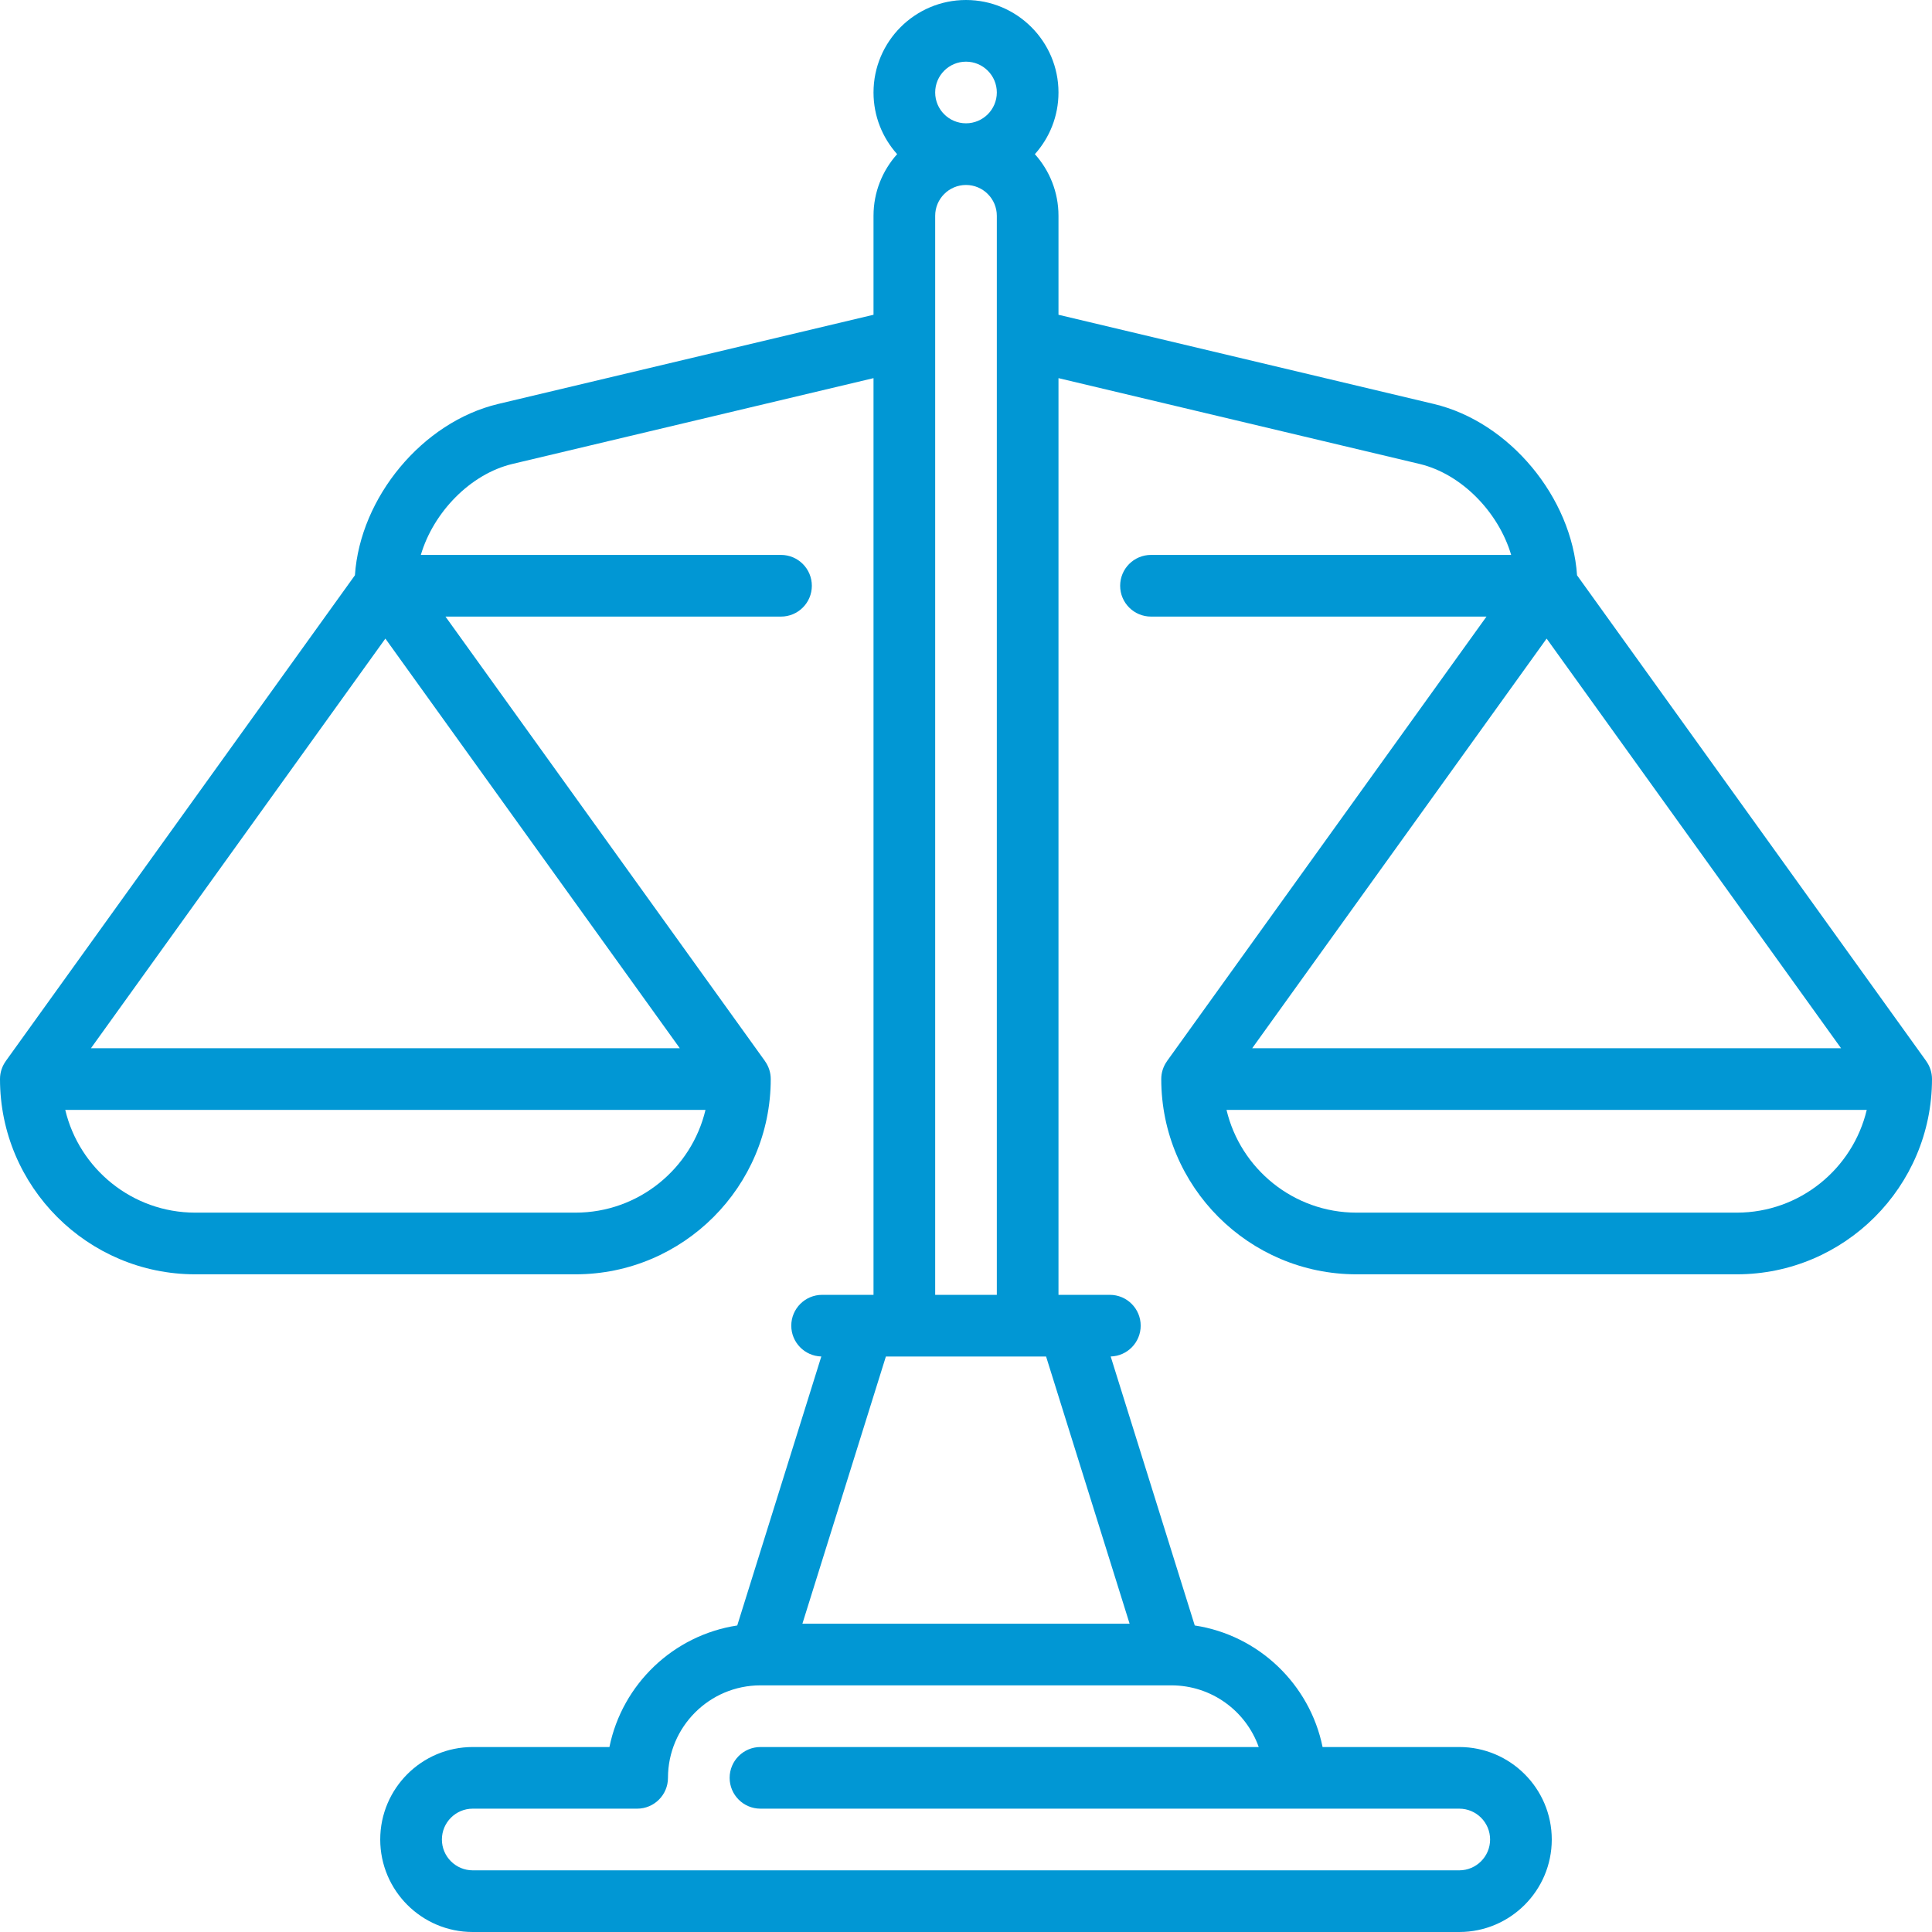
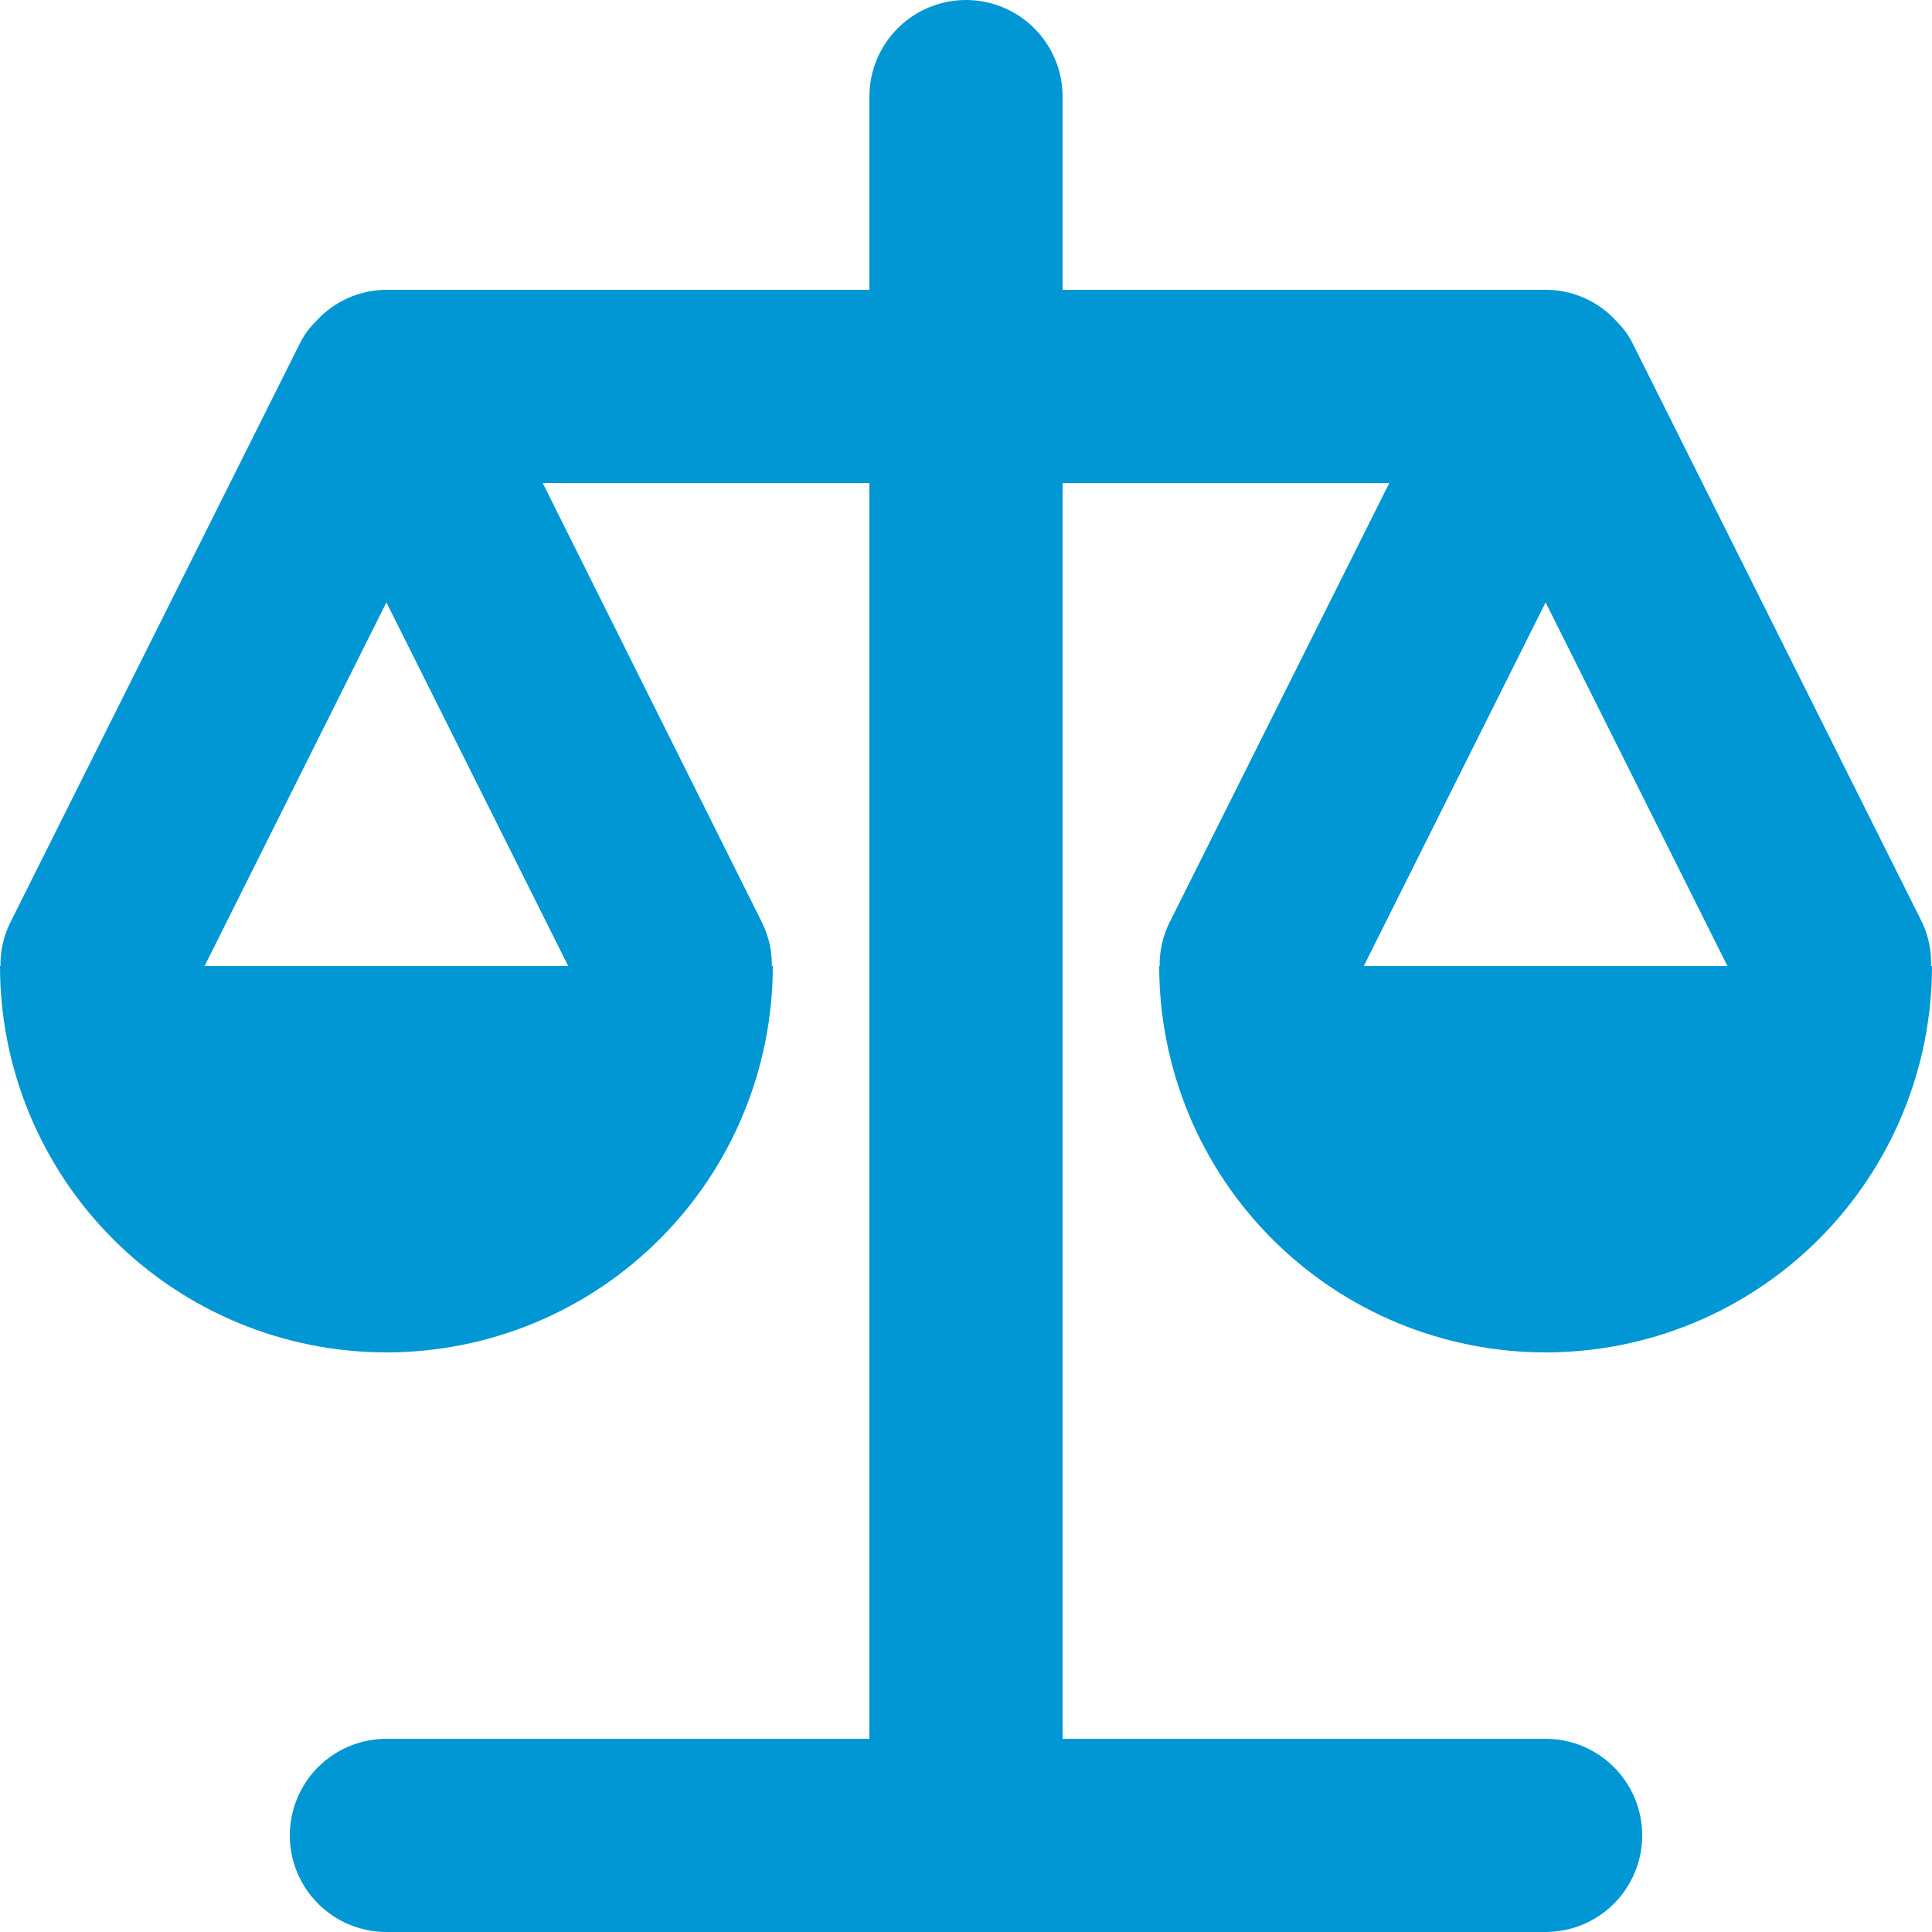
<svg xmlns="http://www.w3.org/2000/svg" width="62" height="62" viewBox="0 0 62 62" fill="none">
-   <path d="M61.817 34.056C61.816 34.054 61.815 34.052 61.814 34.05L50.609 18.462C50.442 15.964 48.445 13.541 46.011 12.963L33.968 10.101V6.925C33.968 6.166 33.681 5.472 33.21 4.947C33.681 4.421 33.968 3.728 33.968 2.968C33.968 1.331 32.637 0 31 0C29.363 0 28.032 1.331 28.032 2.968C28.032 3.728 28.319 4.421 28.79 4.947C28.319 5.472 28.032 6.166 28.032 6.925V10.101L15.989 12.963C13.555 13.541 11.557 15.963 11.39 18.461L0.186 34.05C0.185 34.052 0.184 34.054 0.183 34.056C0.068 34.218 0 34.415 0 34.628C0 38.083 2.811 40.894 6.266 40.894H18.468C21.923 40.894 24.734 38.083 24.734 34.628C24.734 34.415 24.666 34.218 24.551 34.056C24.55 34.054 24.549 34.052 24.548 34.05L14.296 19.787H25.064C25.61 19.787 26.053 19.344 26.053 18.798C26.053 18.252 25.61 17.808 25.064 17.808H13.505C13.909 16.44 15.093 15.21 16.446 14.888L28.032 12.135V41.553H27.708C27.704 41.553 27.701 41.553 27.698 41.553H26.383C25.837 41.553 25.393 41.996 25.393 42.542C25.393 43.08 25.823 43.517 26.357 43.531L23.659 52.163C21.609 52.475 19.968 54.048 19.557 56.064H15.17C13.533 56.064 12.202 57.395 12.202 59.032C12.202 60.669 13.533 62 15.17 62H46.83C48.466 62 49.798 60.669 49.798 59.032C49.798 57.395 48.466 56.064 46.83 56.064H42.443C42.032 54.048 40.391 52.475 38.341 52.163L35.643 43.531C36.177 43.517 36.606 43.08 36.606 42.542C36.606 41.996 36.163 41.553 35.617 41.553H34.301C34.299 41.553 34.296 41.553 34.293 41.553H33.968V12.135L45.554 14.888C46.907 15.21 48.09 16.44 48.495 17.808H36.936C36.39 17.808 35.947 18.251 35.947 18.798C35.947 19.344 36.39 19.787 36.936 19.787H47.703L37.452 34.05C37.45 34.052 37.45 34.054 37.449 34.056C37.334 34.218 37.266 34.415 37.266 34.628C37.266 38.083 40.077 40.894 43.532 40.894H55.734C59.189 40.894 62 38.083 62 34.628C62 34.415 61.932 34.218 61.817 34.056ZM18.468 38.915H6.266C4.242 38.915 2.542 37.505 2.094 35.617H22.64C22.192 37.506 20.491 38.915 18.468 38.915ZM21.815 33.638H2.919L12.367 20.493L21.815 33.638ZM31 1.979C31.546 1.979 31.989 2.422 31.989 2.968C31.989 3.514 31.545 3.957 31 3.957C30.454 3.957 30.011 3.514 30.011 2.968C30.011 2.422 30.454 1.979 31 1.979ZM30.011 6.925C30.011 6.38 30.454 5.936 31 5.936C31.546 5.936 31.989 6.38 31.989 6.925V41.553H30.011V6.925ZM40.394 56.064H24.404C23.858 56.064 23.415 56.507 23.415 57.053C23.415 57.599 23.858 58.042 24.404 58.042H46.83C47.375 58.042 47.819 58.486 47.819 59.032C47.819 59.577 47.375 60.021 46.83 60.021H15.17C14.625 60.021 14.181 59.577 14.181 59.032C14.181 58.486 14.625 58.042 15.17 58.042H20.447C20.993 58.042 21.436 57.599 21.436 57.053C21.436 55.417 22.766 54.086 24.402 54.085C24.408 54.085 37.592 54.085 37.592 54.085C38.887 54.086 39.986 54.913 40.394 56.064ZM36.25 52.106H25.75L28.429 43.532H33.57L36.25 52.106ZM49.633 20.493L59.081 33.638H40.185L49.633 20.493ZM55.734 38.915H43.532C41.508 38.915 39.807 37.505 39.36 35.617H59.906C59.458 37.506 57.757 38.915 55.734 38.915Z" fill="#0197D4" />
+   <path d="M61.69 29.614L52.39 11.014C52.26 10.755 52.088 10.52 51.882 10.317C51.594 9.996 51.242 9.74 50.849 9.565C50.456 9.39 50.03 9.299 49.6 9.3H34.1V3.1C34.1 2.278 33.773 1.489 33.192 0.908C32.611 0.327 31.822 0 31 0C30.178 0 29.389 0.327 28.808 0.908C28.227 1.489 27.9 2.278 27.9 3.1V9.3H12.4C11.972 9.302 11.55 9.393 11.159 9.568C10.769 9.743 10.419 9.998 10.134 10.317C9.927 10.52 9.755 10.755 9.626 11.014L0.326 29.614C0.114 30.045 0.008 30.52 0.016 31H0C0 34.289 1.306 37.443 3.632 39.768C5.957 42.094 9.111 43.4 12.4 43.4C15.689 43.4 18.843 42.094 21.168 39.768C23.494 37.443 24.8 34.289 24.8 31H24.769C24.776 30.52 24.67 30.045 24.459 29.614L17.416 15.5H27.9V55.8H12.4C11.578 55.8 10.789 56.127 10.208 56.708C9.627 57.289 9.3 58.078 9.3 58.9C9.3 59.722 9.627 60.511 10.208 61.092C10.789 61.673 11.578 62 12.4 62H49.6C50.422 62 51.211 61.673 51.792 61.092C52.373 60.511 52.7 59.722 52.7 58.9C52.7 58.078 52.373 57.289 51.792 56.708C51.211 56.127 50.422 55.8 49.6 55.8H34.1V15.5H44.584L37.526 29.614C37.314 30.045 37.208 30.52 37.215 31H37.2C37.2 34.289 38.506 37.443 40.832 39.768C43.157 42.094 46.311 43.4 49.6 43.4C52.889 43.4 56.043 42.094 58.368 39.768C60.694 37.443 62 34.289 62 31H61.969C61.986 30.523 61.89 30.048 61.69 29.614ZM18.234 31H6.566L12.4 19.332L18.234 31ZM43.766 31L49.6 19.332L55.434 31H43.766Z" fill="#0197D4" />
</svg>
